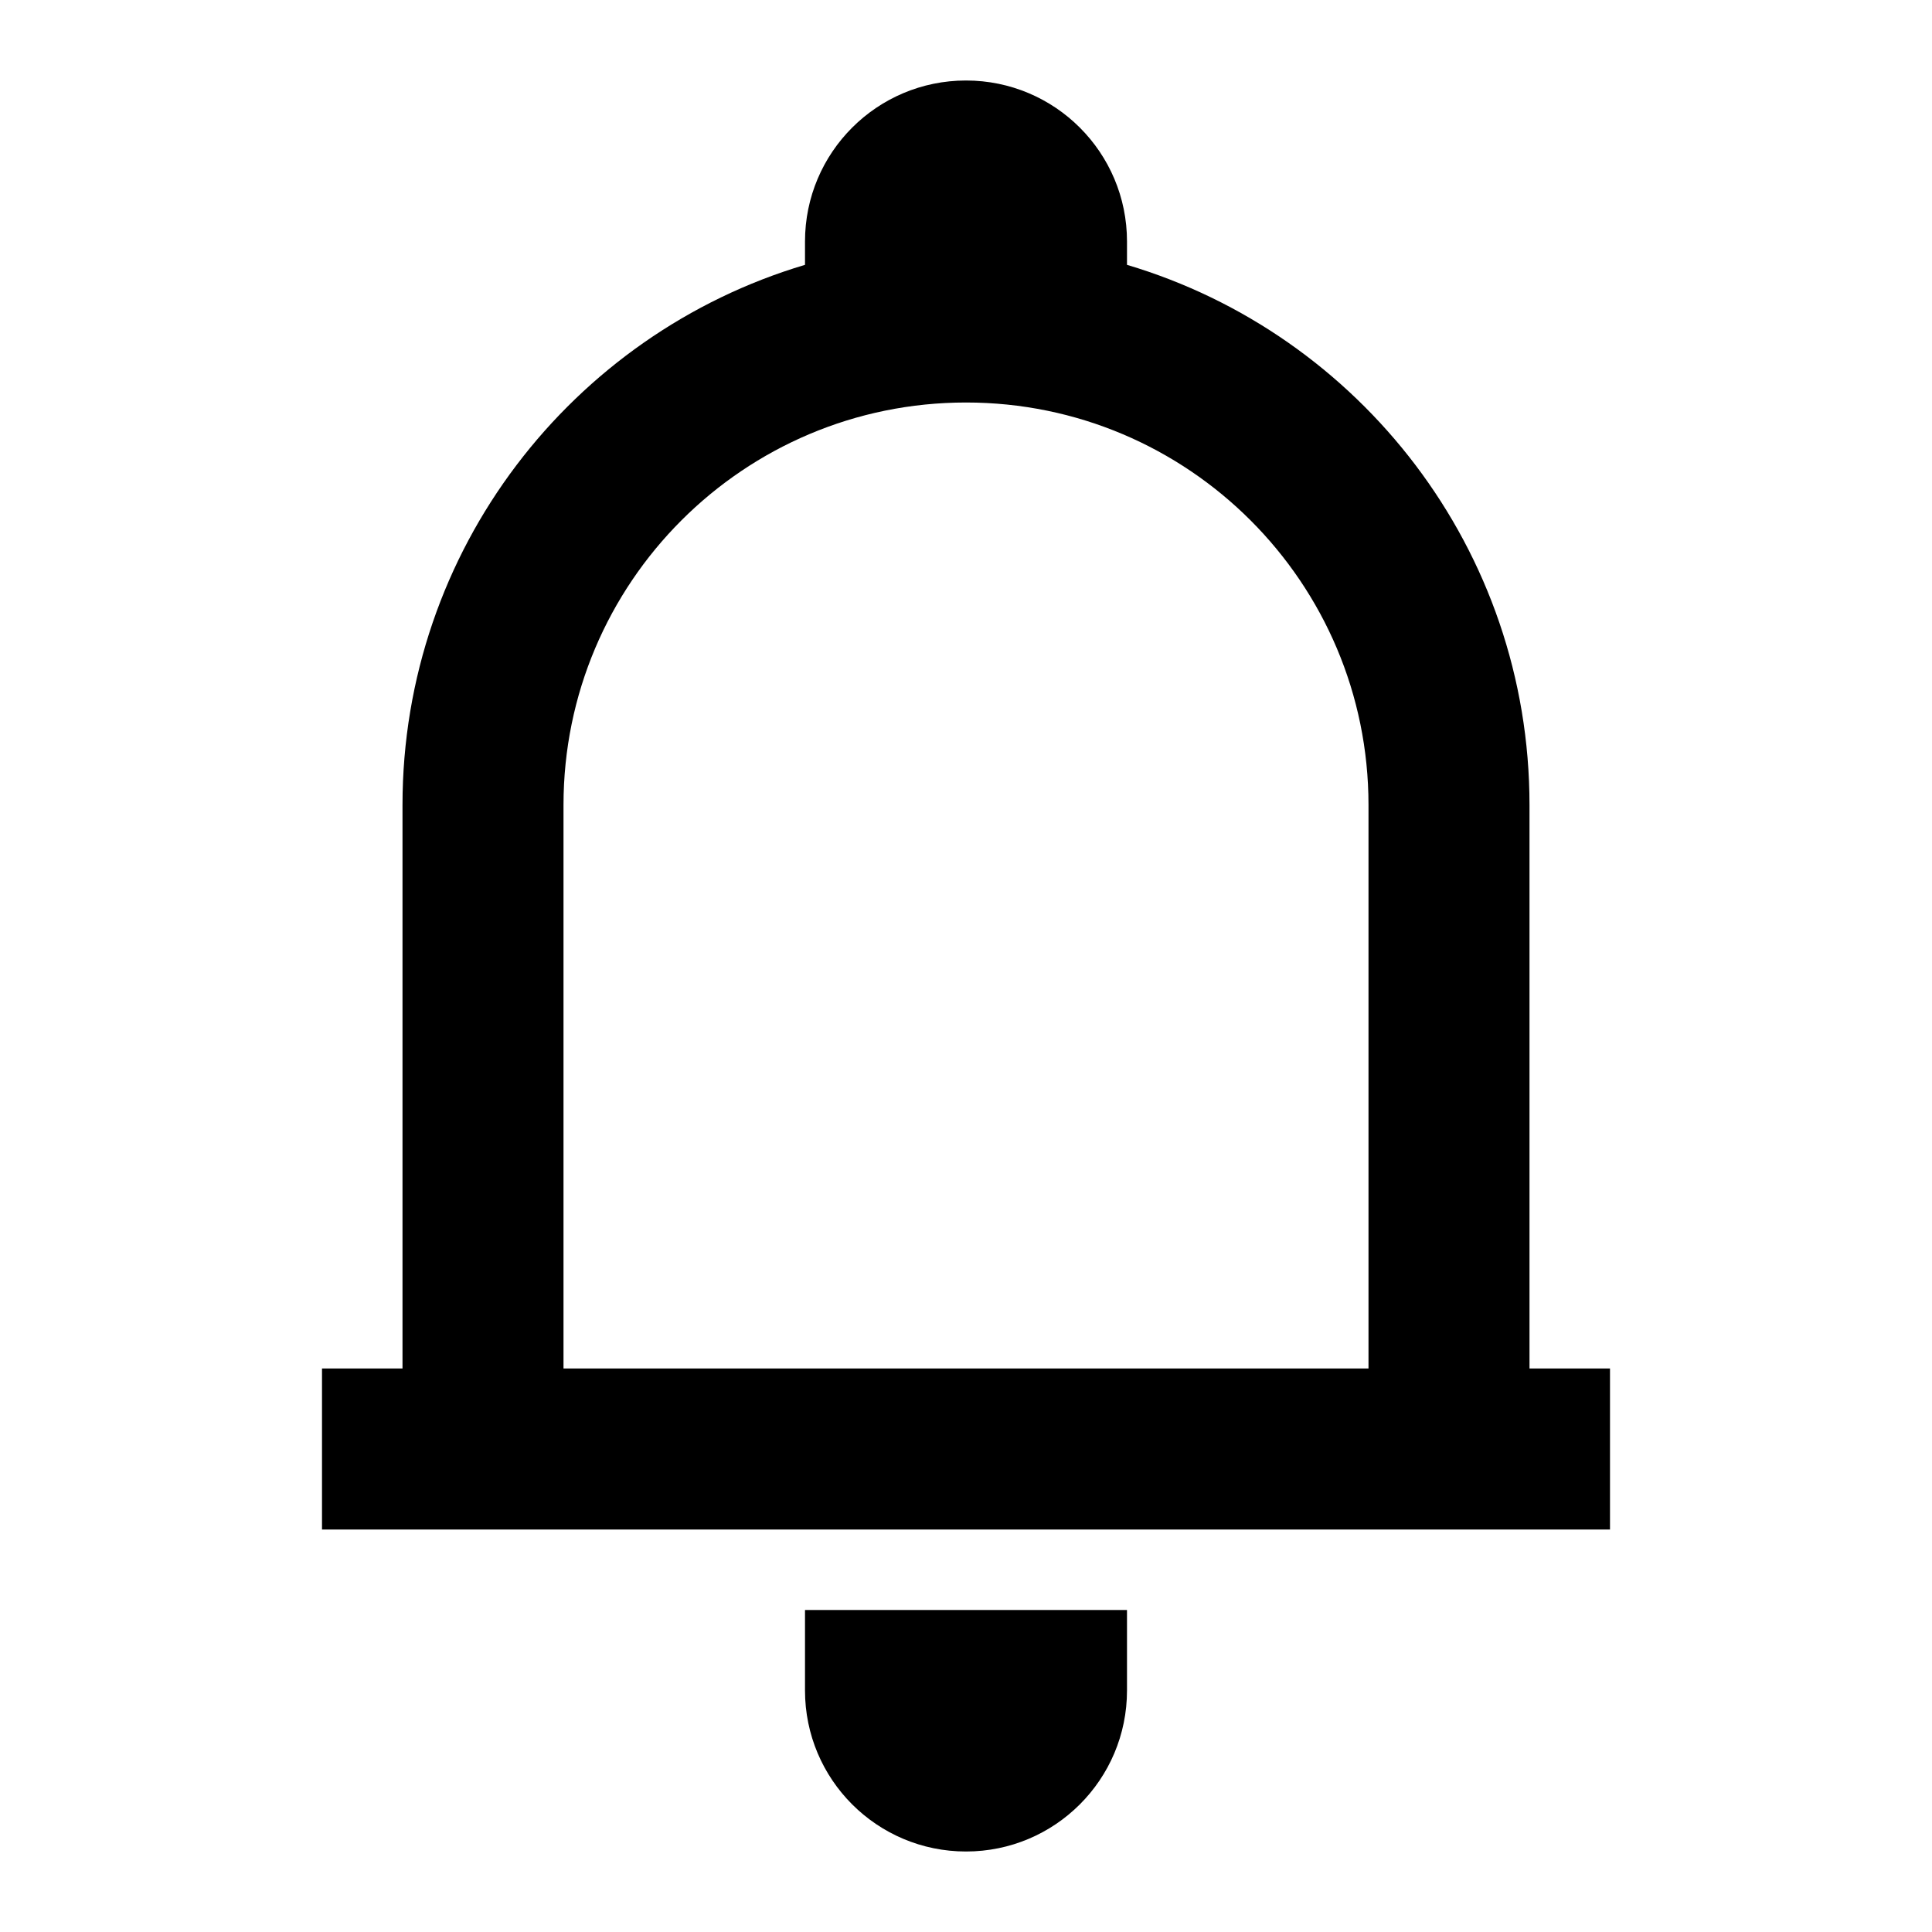
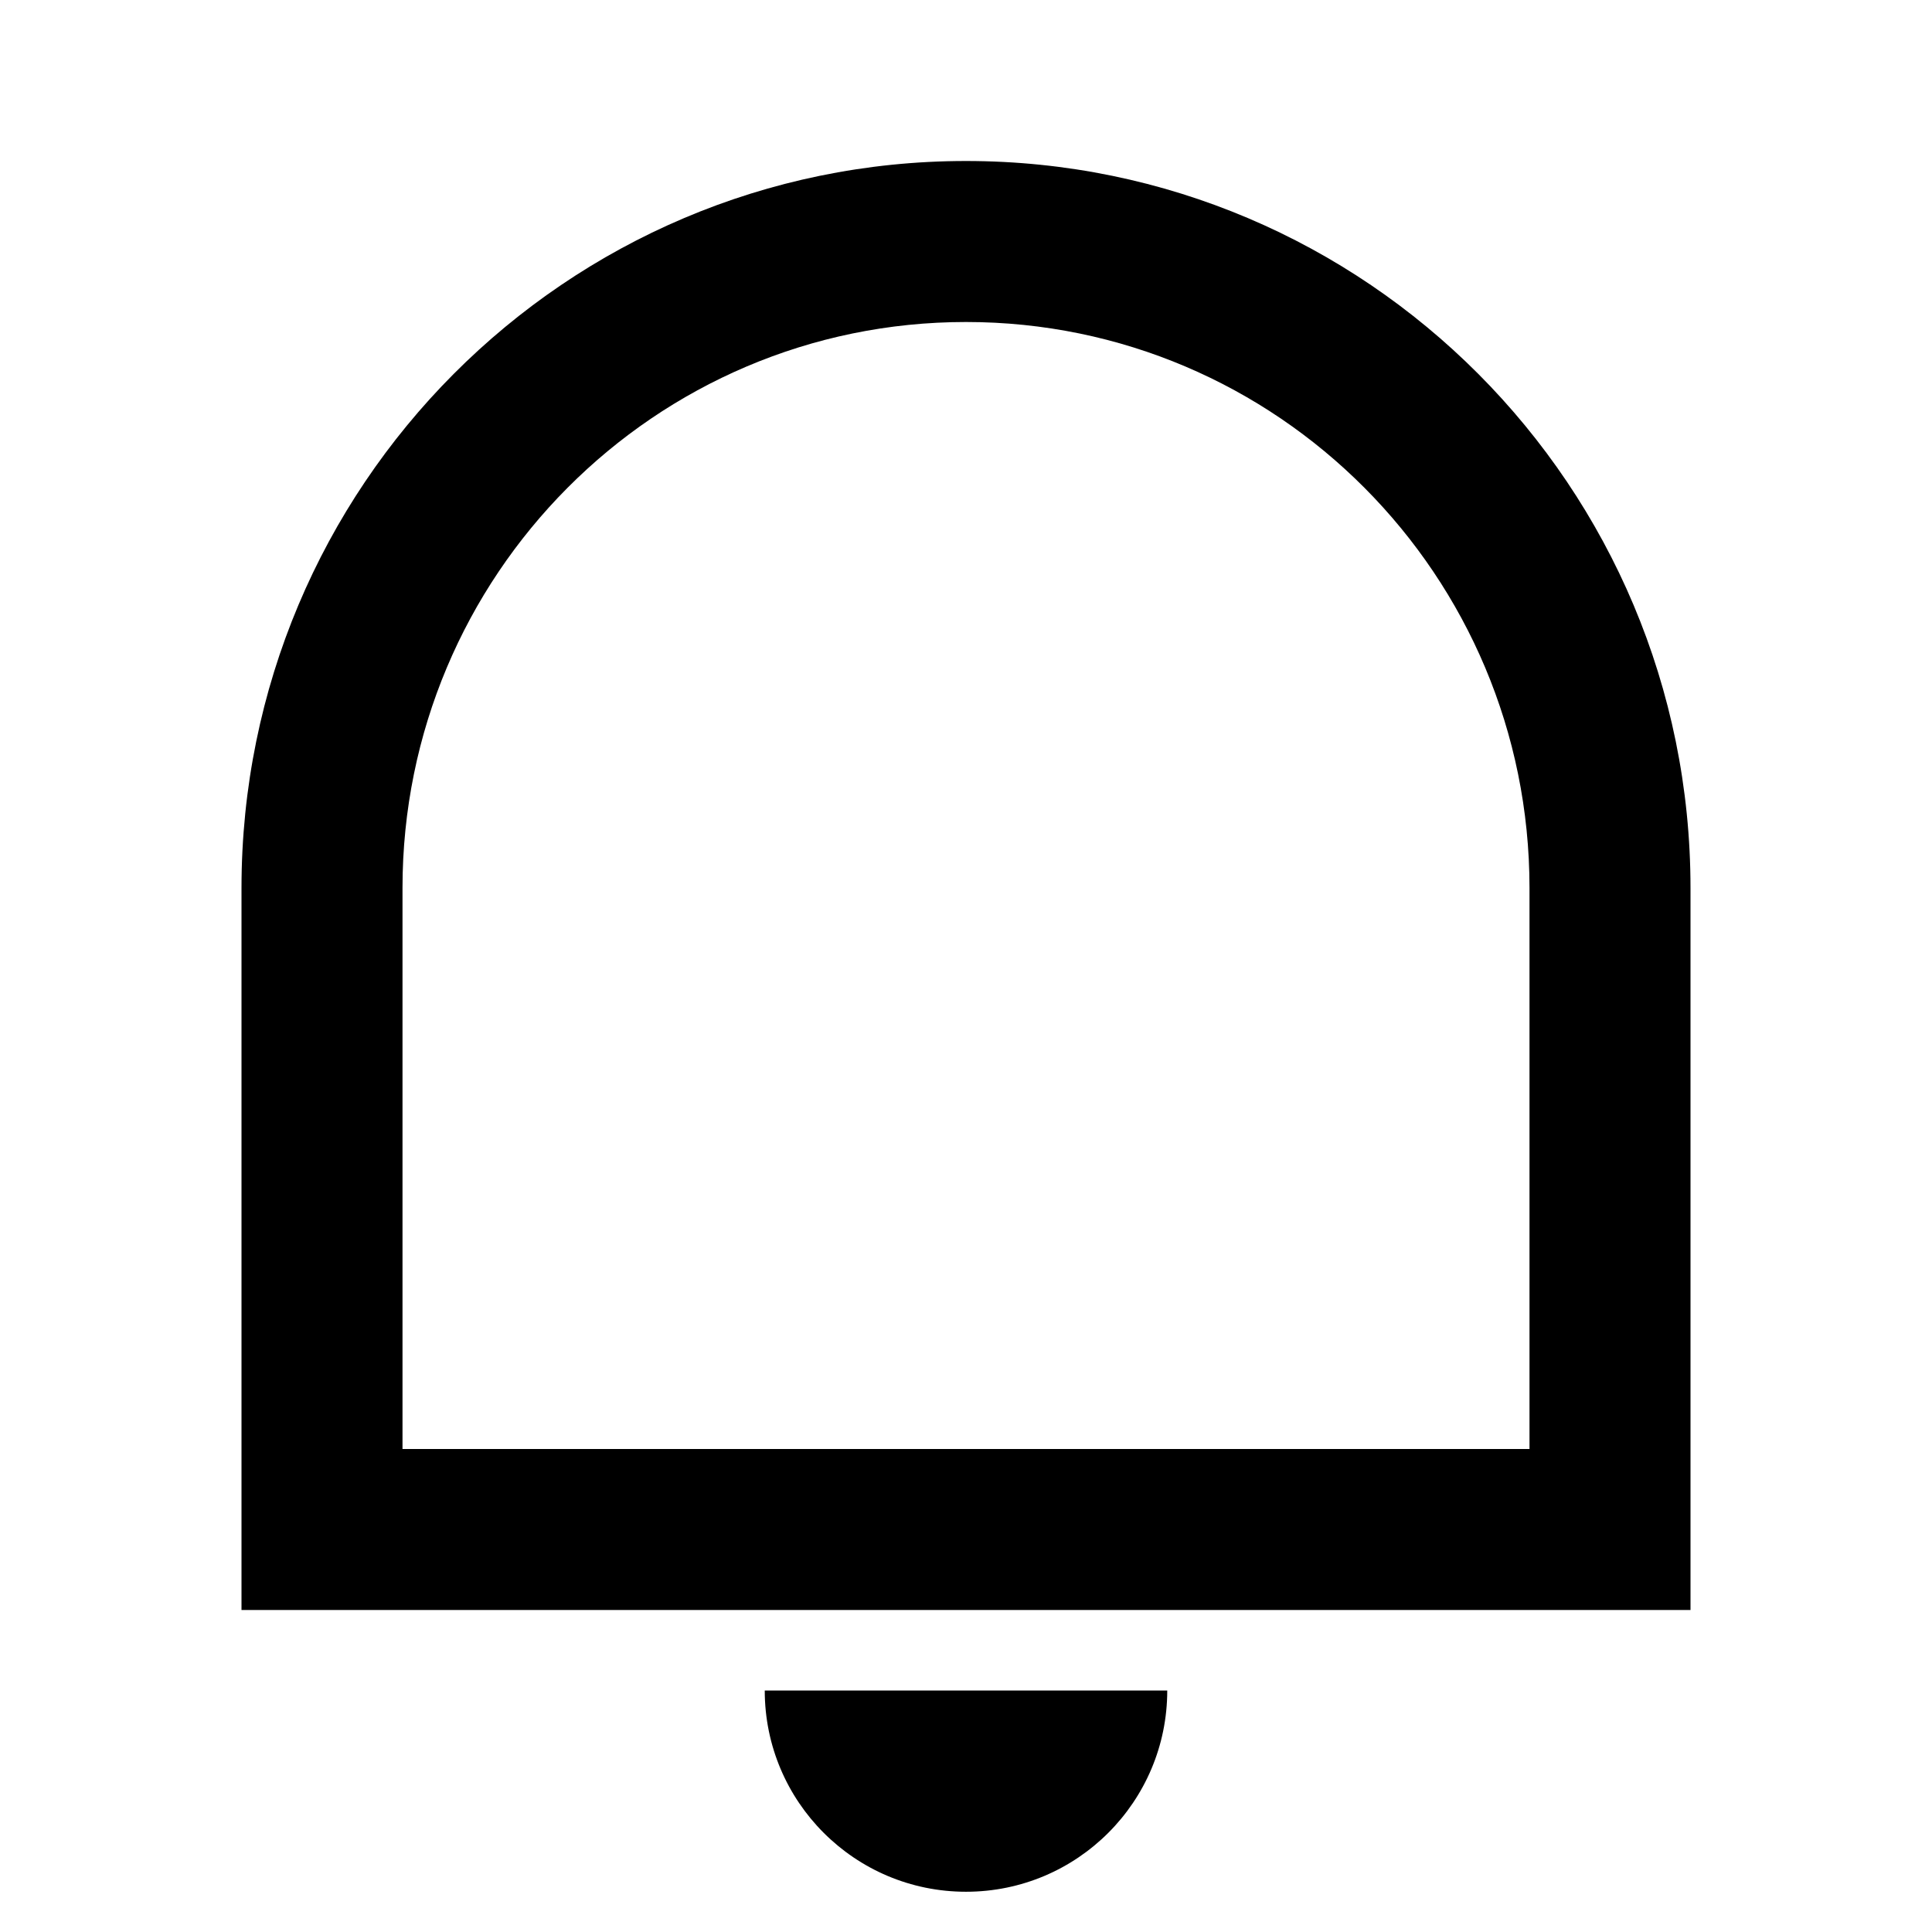
- <svg xmlns="http://www.w3.org/2000/svg" width="24" height="24" viewBox="0 0 24 24" fill="none">
-   <path fill-rule="evenodd" clip-rule="evenodd" d="M14 3V3.29C16.892 4.15 19 6.829 19 10V17H20V19H4V17H5V10C5 6.829 7.109 4.15 10 3.29V3C10 1.895 10.895 1 12 1C13.105 1 14 1.895 14 3ZM7 17H17V10C17 7.239 14.761 5 12 5C9.239 5 7 7.239 7 10V17ZM14 21V20H10V21C10 22.105 10.895 23 12 23C13.105 23 14 22.105 14 21Z" fill="currentColor" />
+ <svg xmlns="http://www.w3.org/2000/svg" viewBox="0 0 24 24">
+   <path d="M5 18H19V11.031C19 7.148 15.866 4 12 4C8.134 4 5 7.148 5 11.031V18ZM12 2C16.971 2 21 6.043 21 11.031V20H3V11.031C3 6.043 7.029 2 12 2ZM9.5 21H14.5C14.5 22.381 13.381 23.5 12 23.5C10.619 23.5 9.5 22.381 9.5 21Z" />
</svg>
